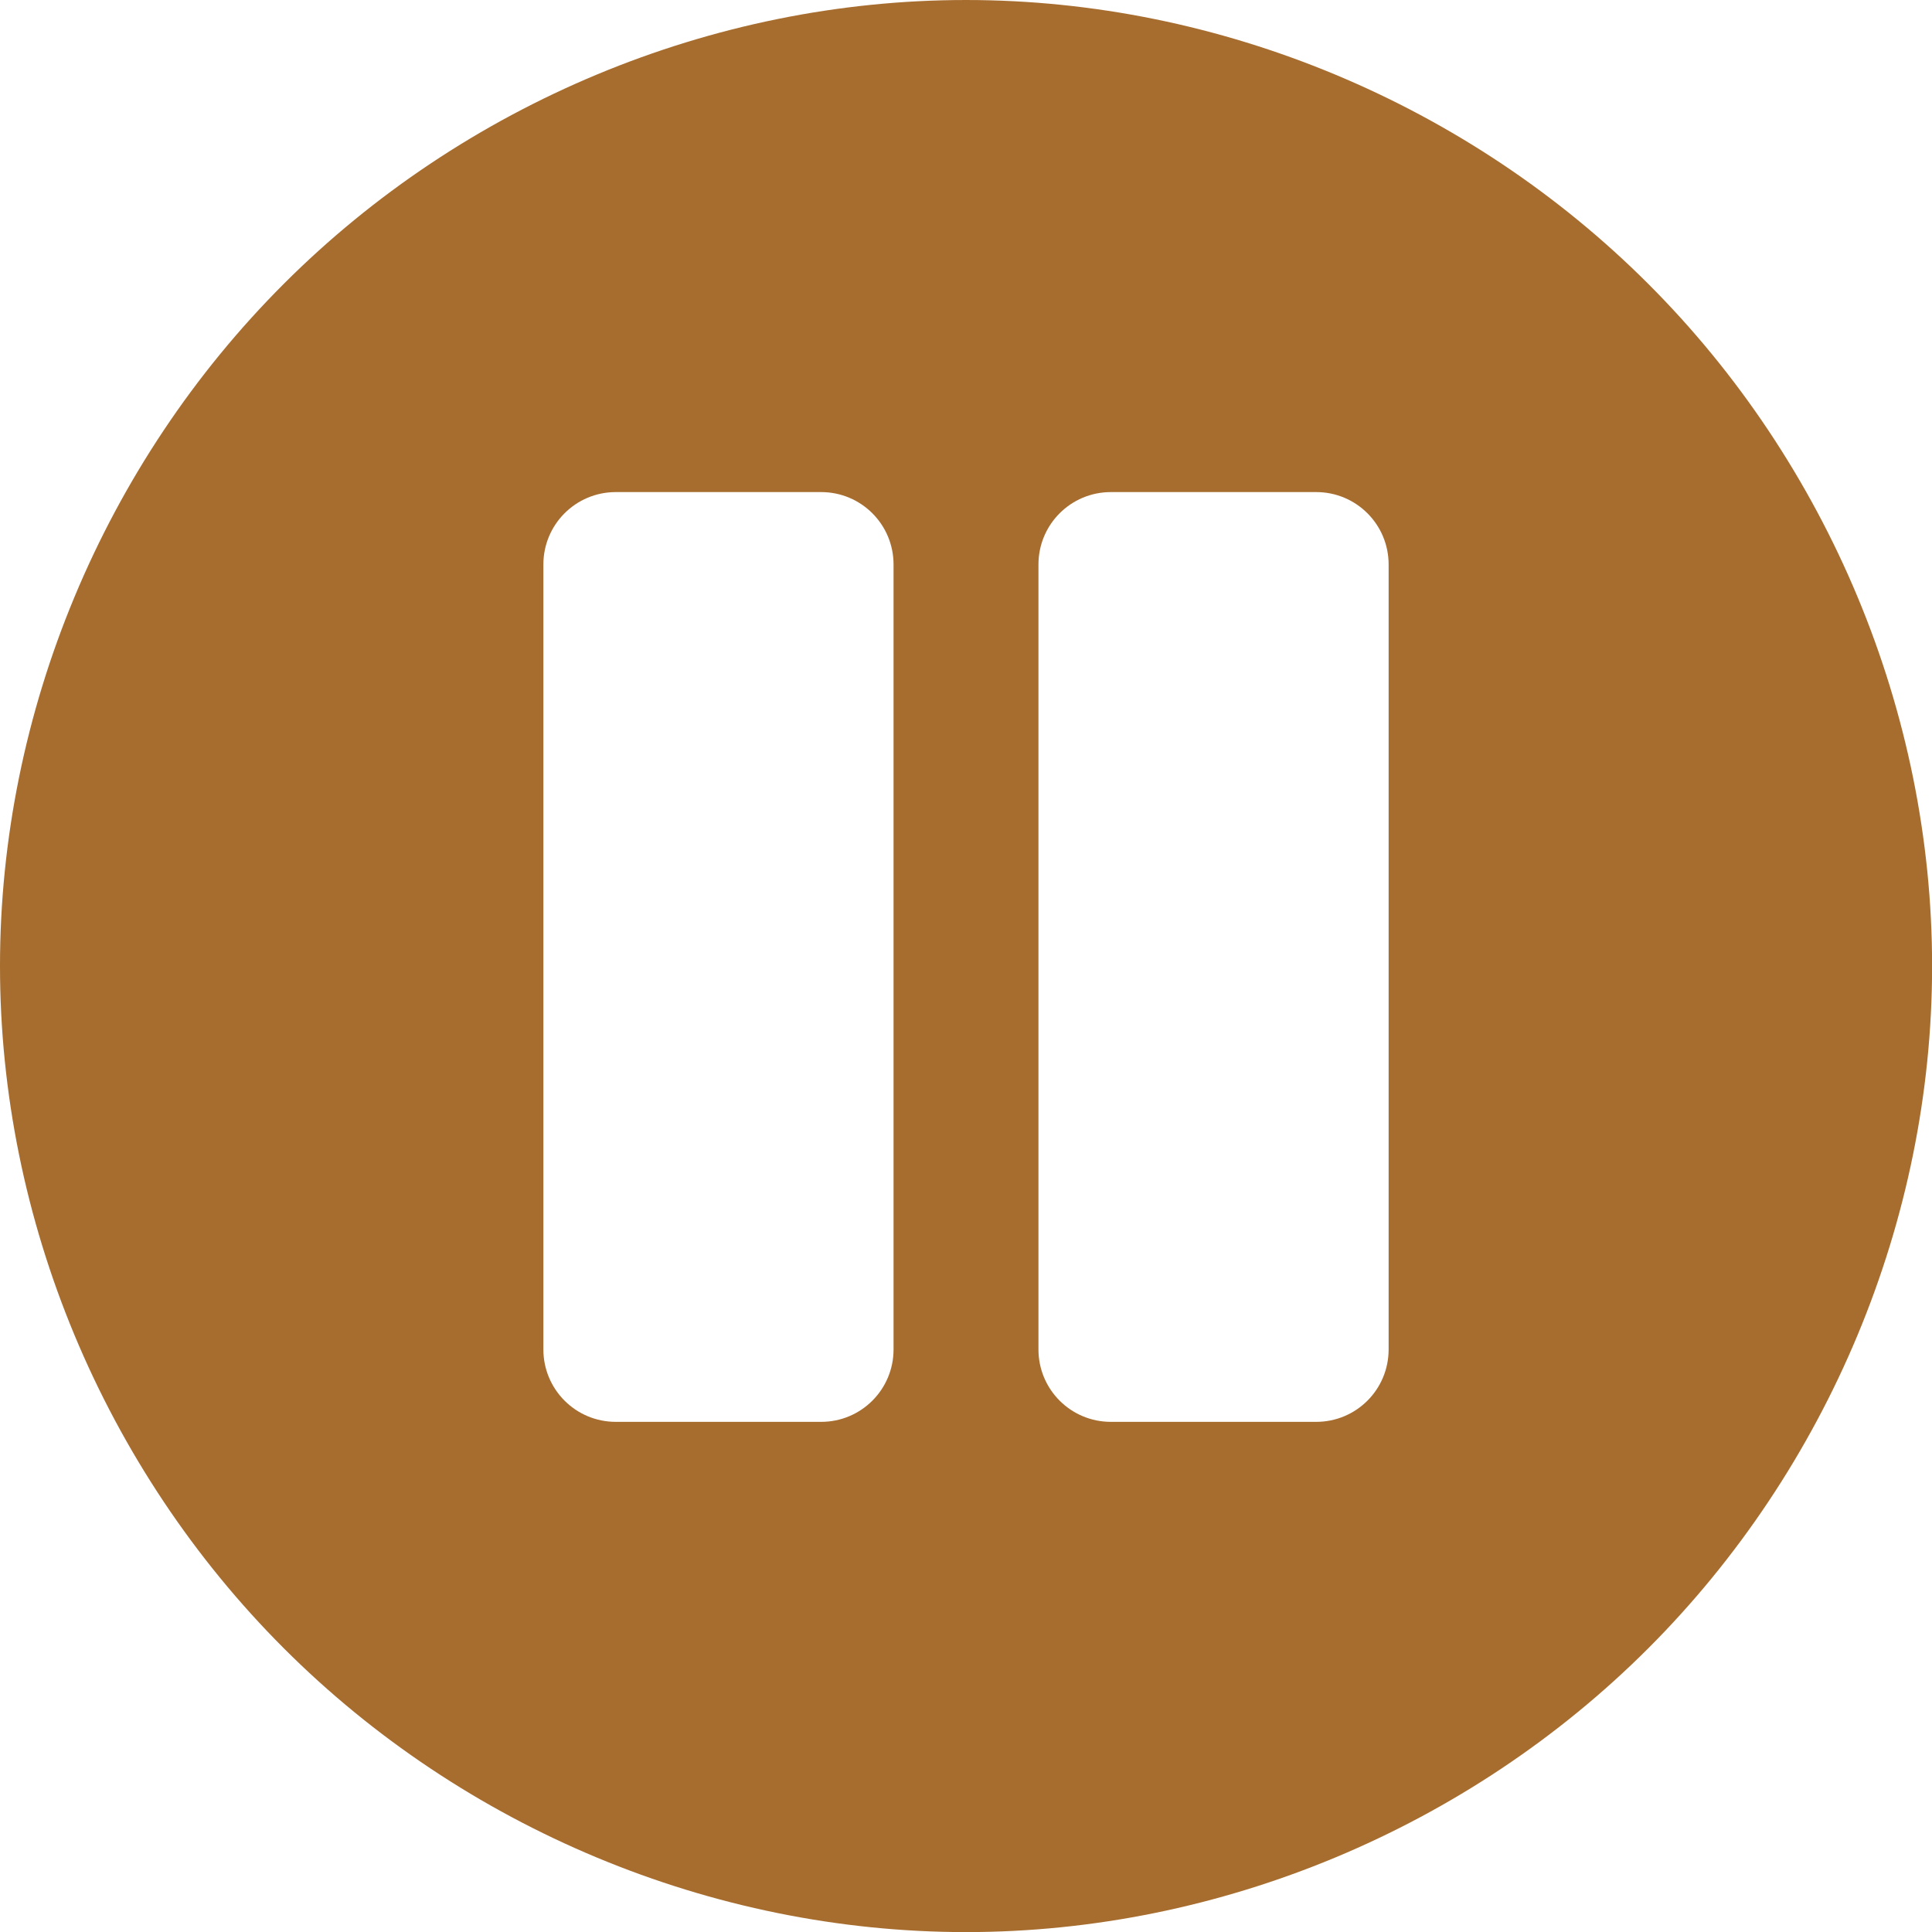
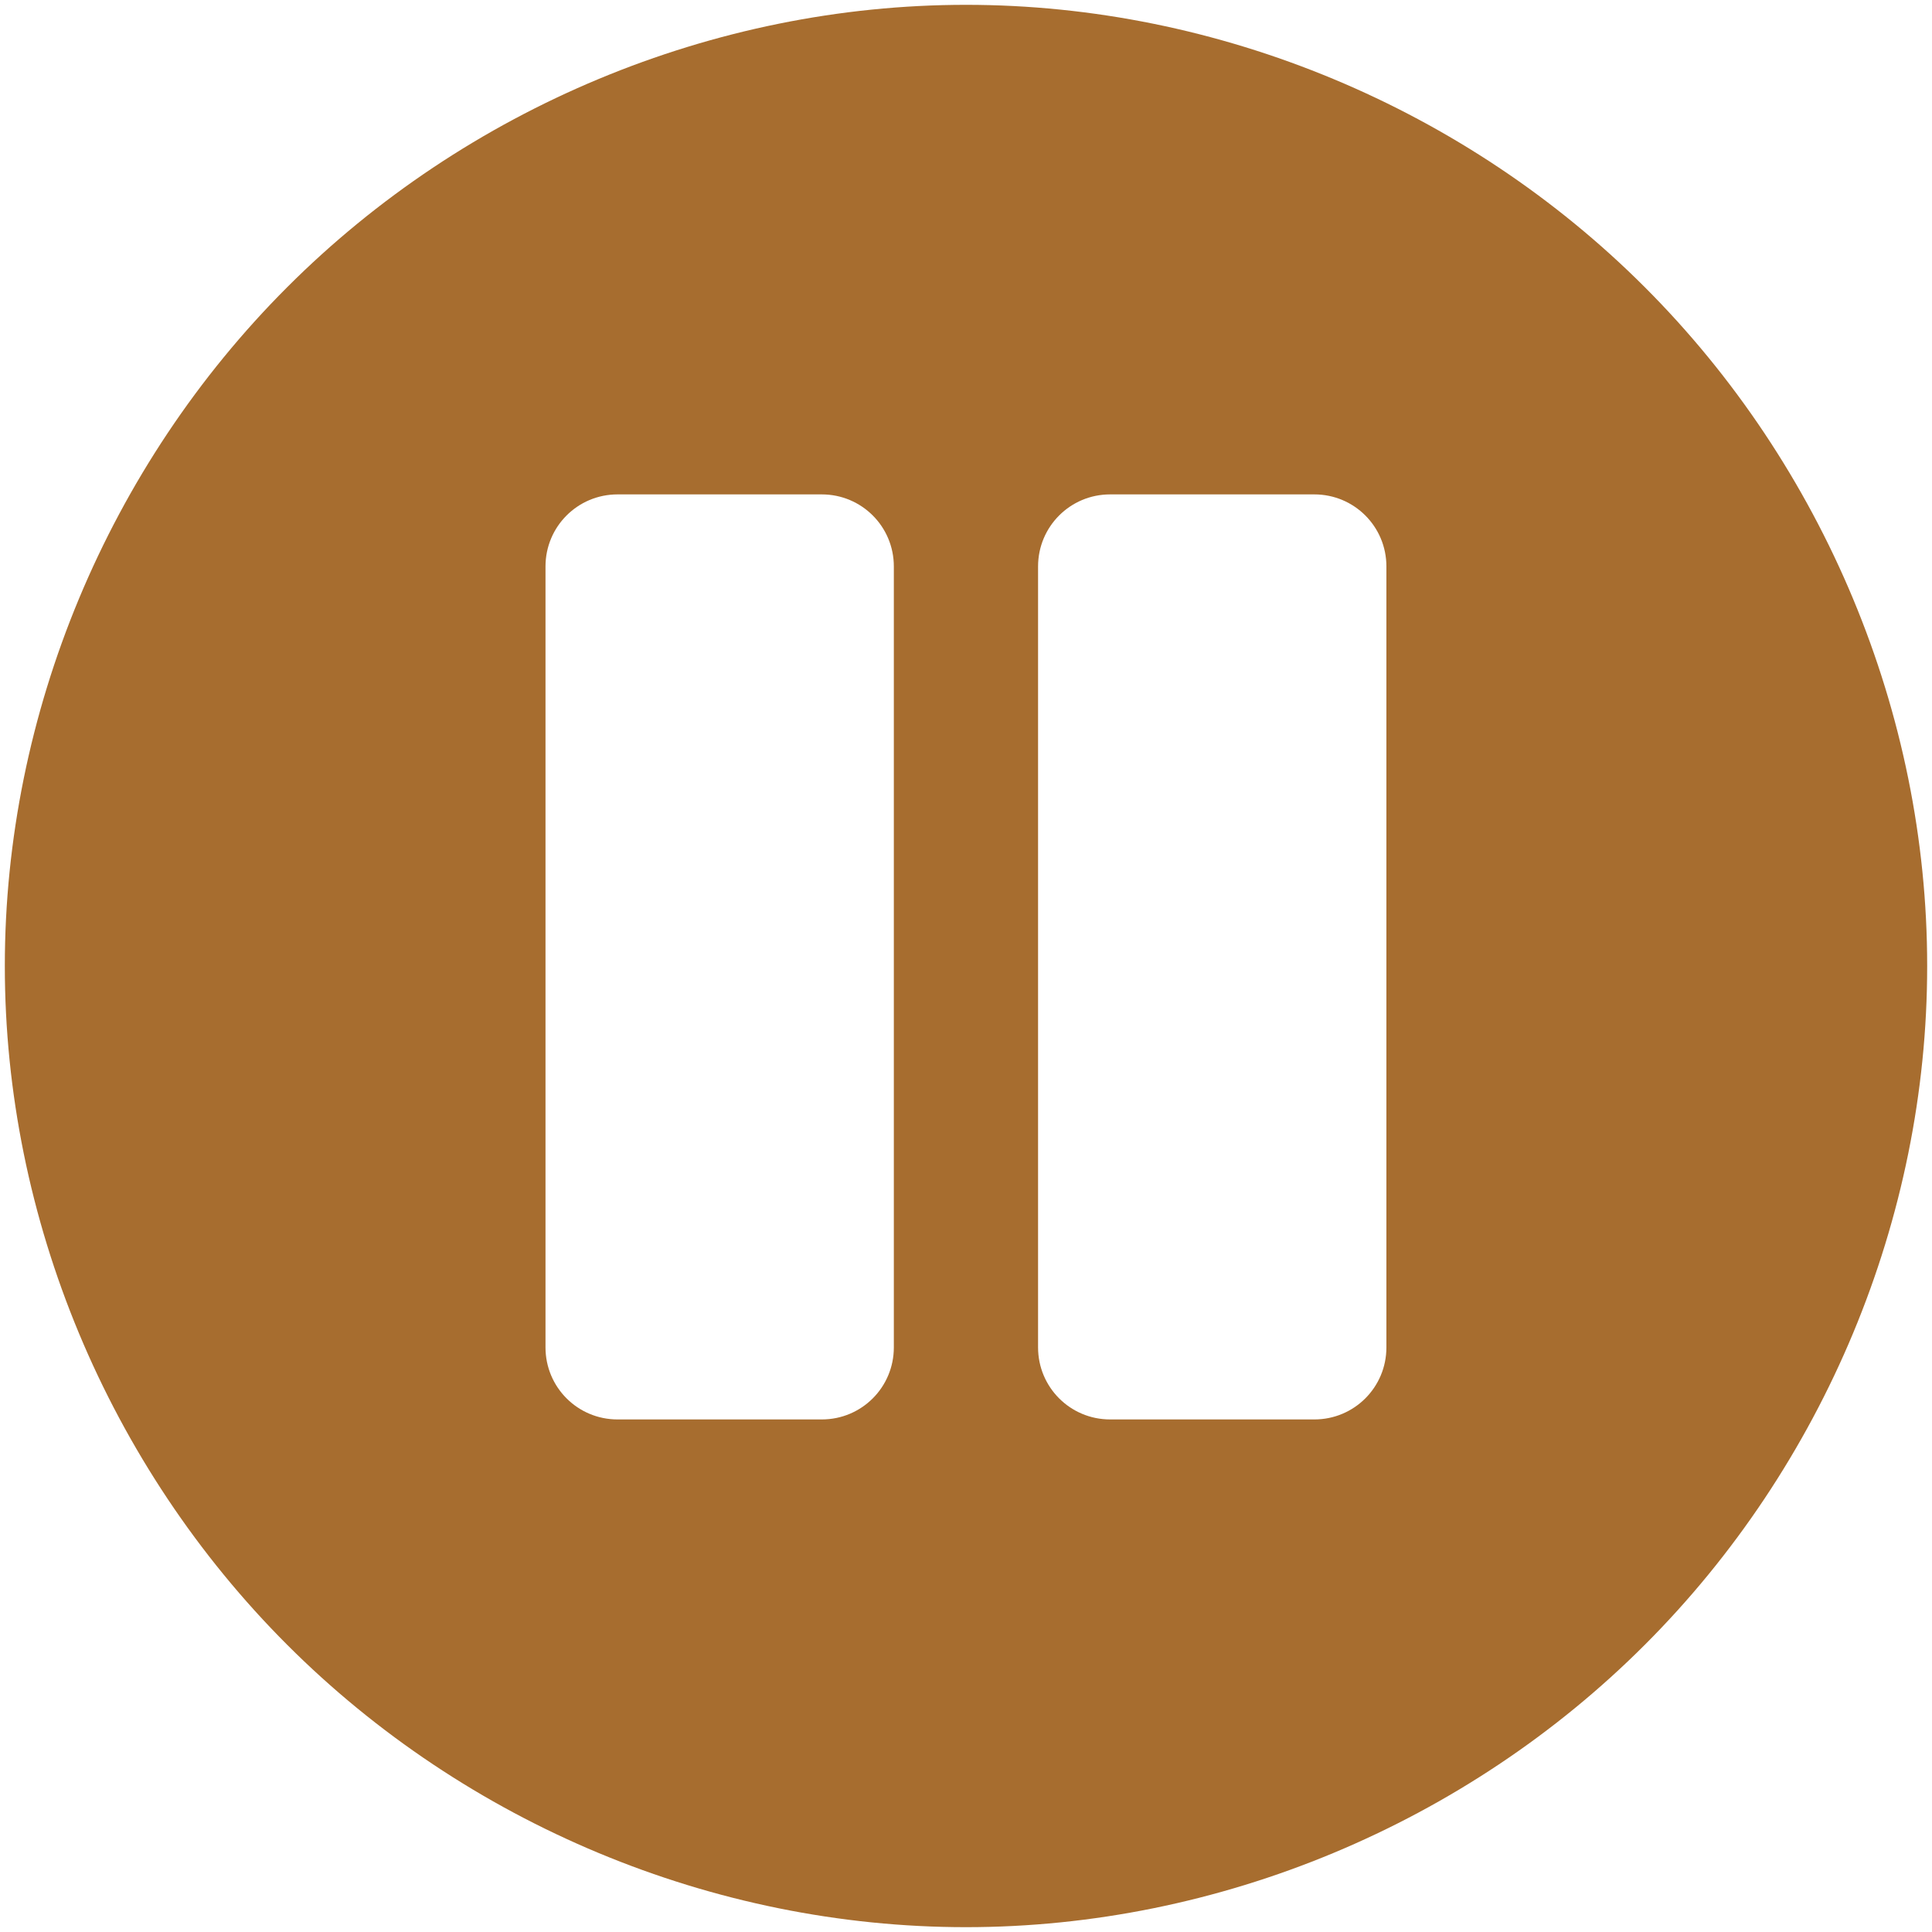
<svg xmlns="http://www.w3.org/2000/svg" version="1.1" width="20" height="20" id="svg7254">
  <defs id="defs7256" />
-   <path d="M 10,2.1e-5 C 7.369,2.1e-5 4.798,1.077 2.938,2.938 1.077,4.798 -6.9055479e-4,7.369 4.423725e-8,10 -6.9055479e-4,12.631 1.077,15.202 2.938,17.063 c 1.86,1.861 4.431,2.938 7.062,2.938 2.631,0 5.202,-1.077 7.063,-2.938 1.86,-1.861 2.938,-4.431 2.938,-7.062 6.91e-4,-2.631 -1.077,-5.202 -2.938,-7.062 C 15.202,1.077 12.631,2.1e-5 10,2.1e-5 z M 6.375,5.094 l 2.125,0 c 0.415,0 0.75,0.335 0.75,0.75 l 0,8.125 c 0,0.415 -0.335,0.75 -0.75,0.75 l -2.125,0 c -0.415,0 -0.75,-0.335 -0.75,-0.75 l 0,-8.125 c 0,-0.415 0.335,-0.75 0.75,-0.75 z m 5.125,0 2.125,0 c 0.415,0 0.75,0.335 0.75,0.75 l 0,8.125 c 0,0.415 -0.335,0.75 -0.75,0.75 l -2.125,0 c -0.415,0 -0.75,-0.335 -0.75,-0.75 l 0,-8.125 c 0,-0.415 0.335,-0.75 0.75,-0.75 z" id="path3797-2-9-4-9-7-1-6-0-1-4-4" style="color:#000000;fill:#a76d2f;fill-opacity:1;fill-rule:nonzero;stroke:none;stroke-width:2;marker:none;visibility:visible;display:inline;overflow:visible;enable-background:accumulate" />
+   <path d="M 10,0.05 C 7.382,0.05 4.824,1.121 2.973,2.973 1.122,4.824 0.049,7.382 0.05,10 0.049,12.618 1.122,15.176 2.973,17.027 4.824,18.879 7.382,19.95 10,19.95 12.618,19.95 15.176,18.879 17.027,17.027 18.878,15.176 19.951,12.618 19.95,10 19.951,7.382 18.878,4.824 17.027,2.973 15.176,1.121 12.618,0.05 10,0.05 z m -3.607,5.068 2.114,0 c 0.413,0 0.746,0.333 0.746,0.746 l 0,8.084 c 0,0.413 -0.333,0.746 -0.746,0.746 l -2.114,0 c -0.413,0 -0.746,-0.333 -0.746,-0.746 l 0,-8.084 c 0,-0.413 0.333,-0.746 0.746,-0.746 z m 5.099,0 2.114,0 c 0.413,0 0.746,0.333 0.746,0.746 l 0,8.084 c 0,0.413 -0.333,0.746 -0.746,0.746 l -2.114,0 c -0.413,0 -0.746,-0.333 -0.746,-0.746 l 0,-8.084 c 0,-0.413 0.333,-0.746 0.746,-0.746 z" id="path3797-2-9-4-9-7-1-6-0-1-4-4" style="color:#000000;fill:#a76d2f;fill-opacity:1;fill-rule:nonzero;stroke:none;stroke-width:2;marker:none;visibility:visible;display:inline;overflow:visible;enable-background:accumulate" />
</svg>
